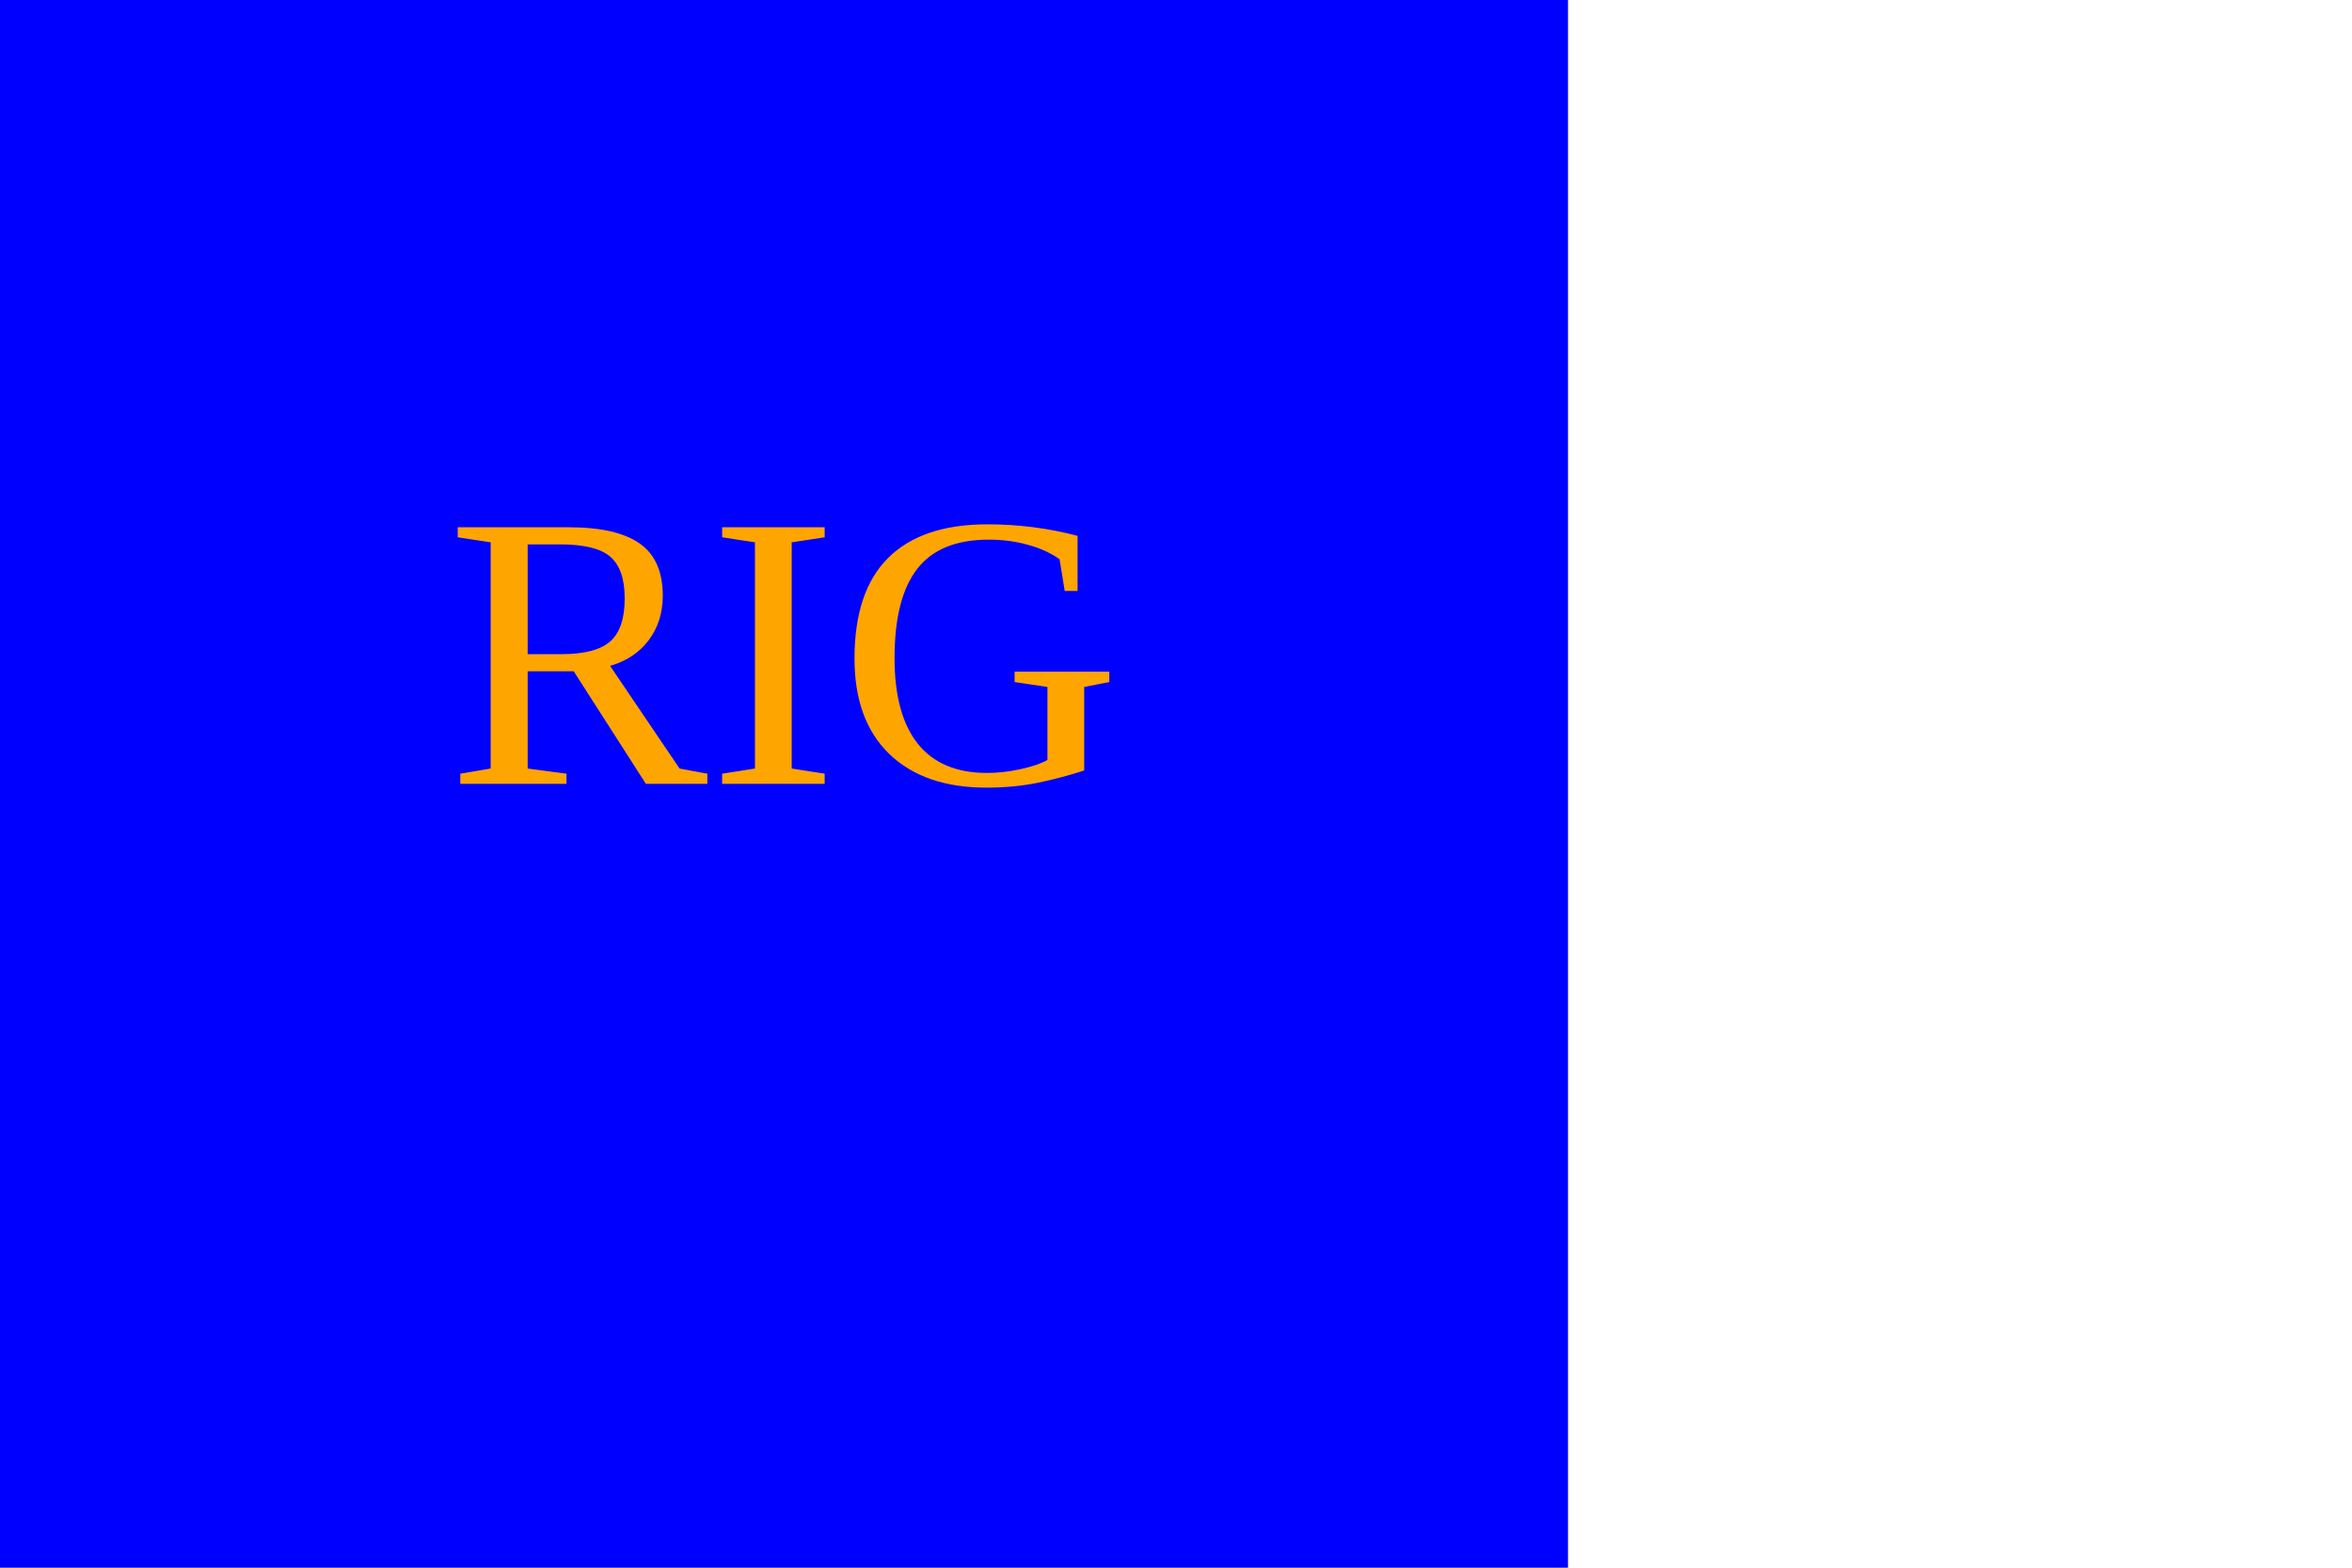
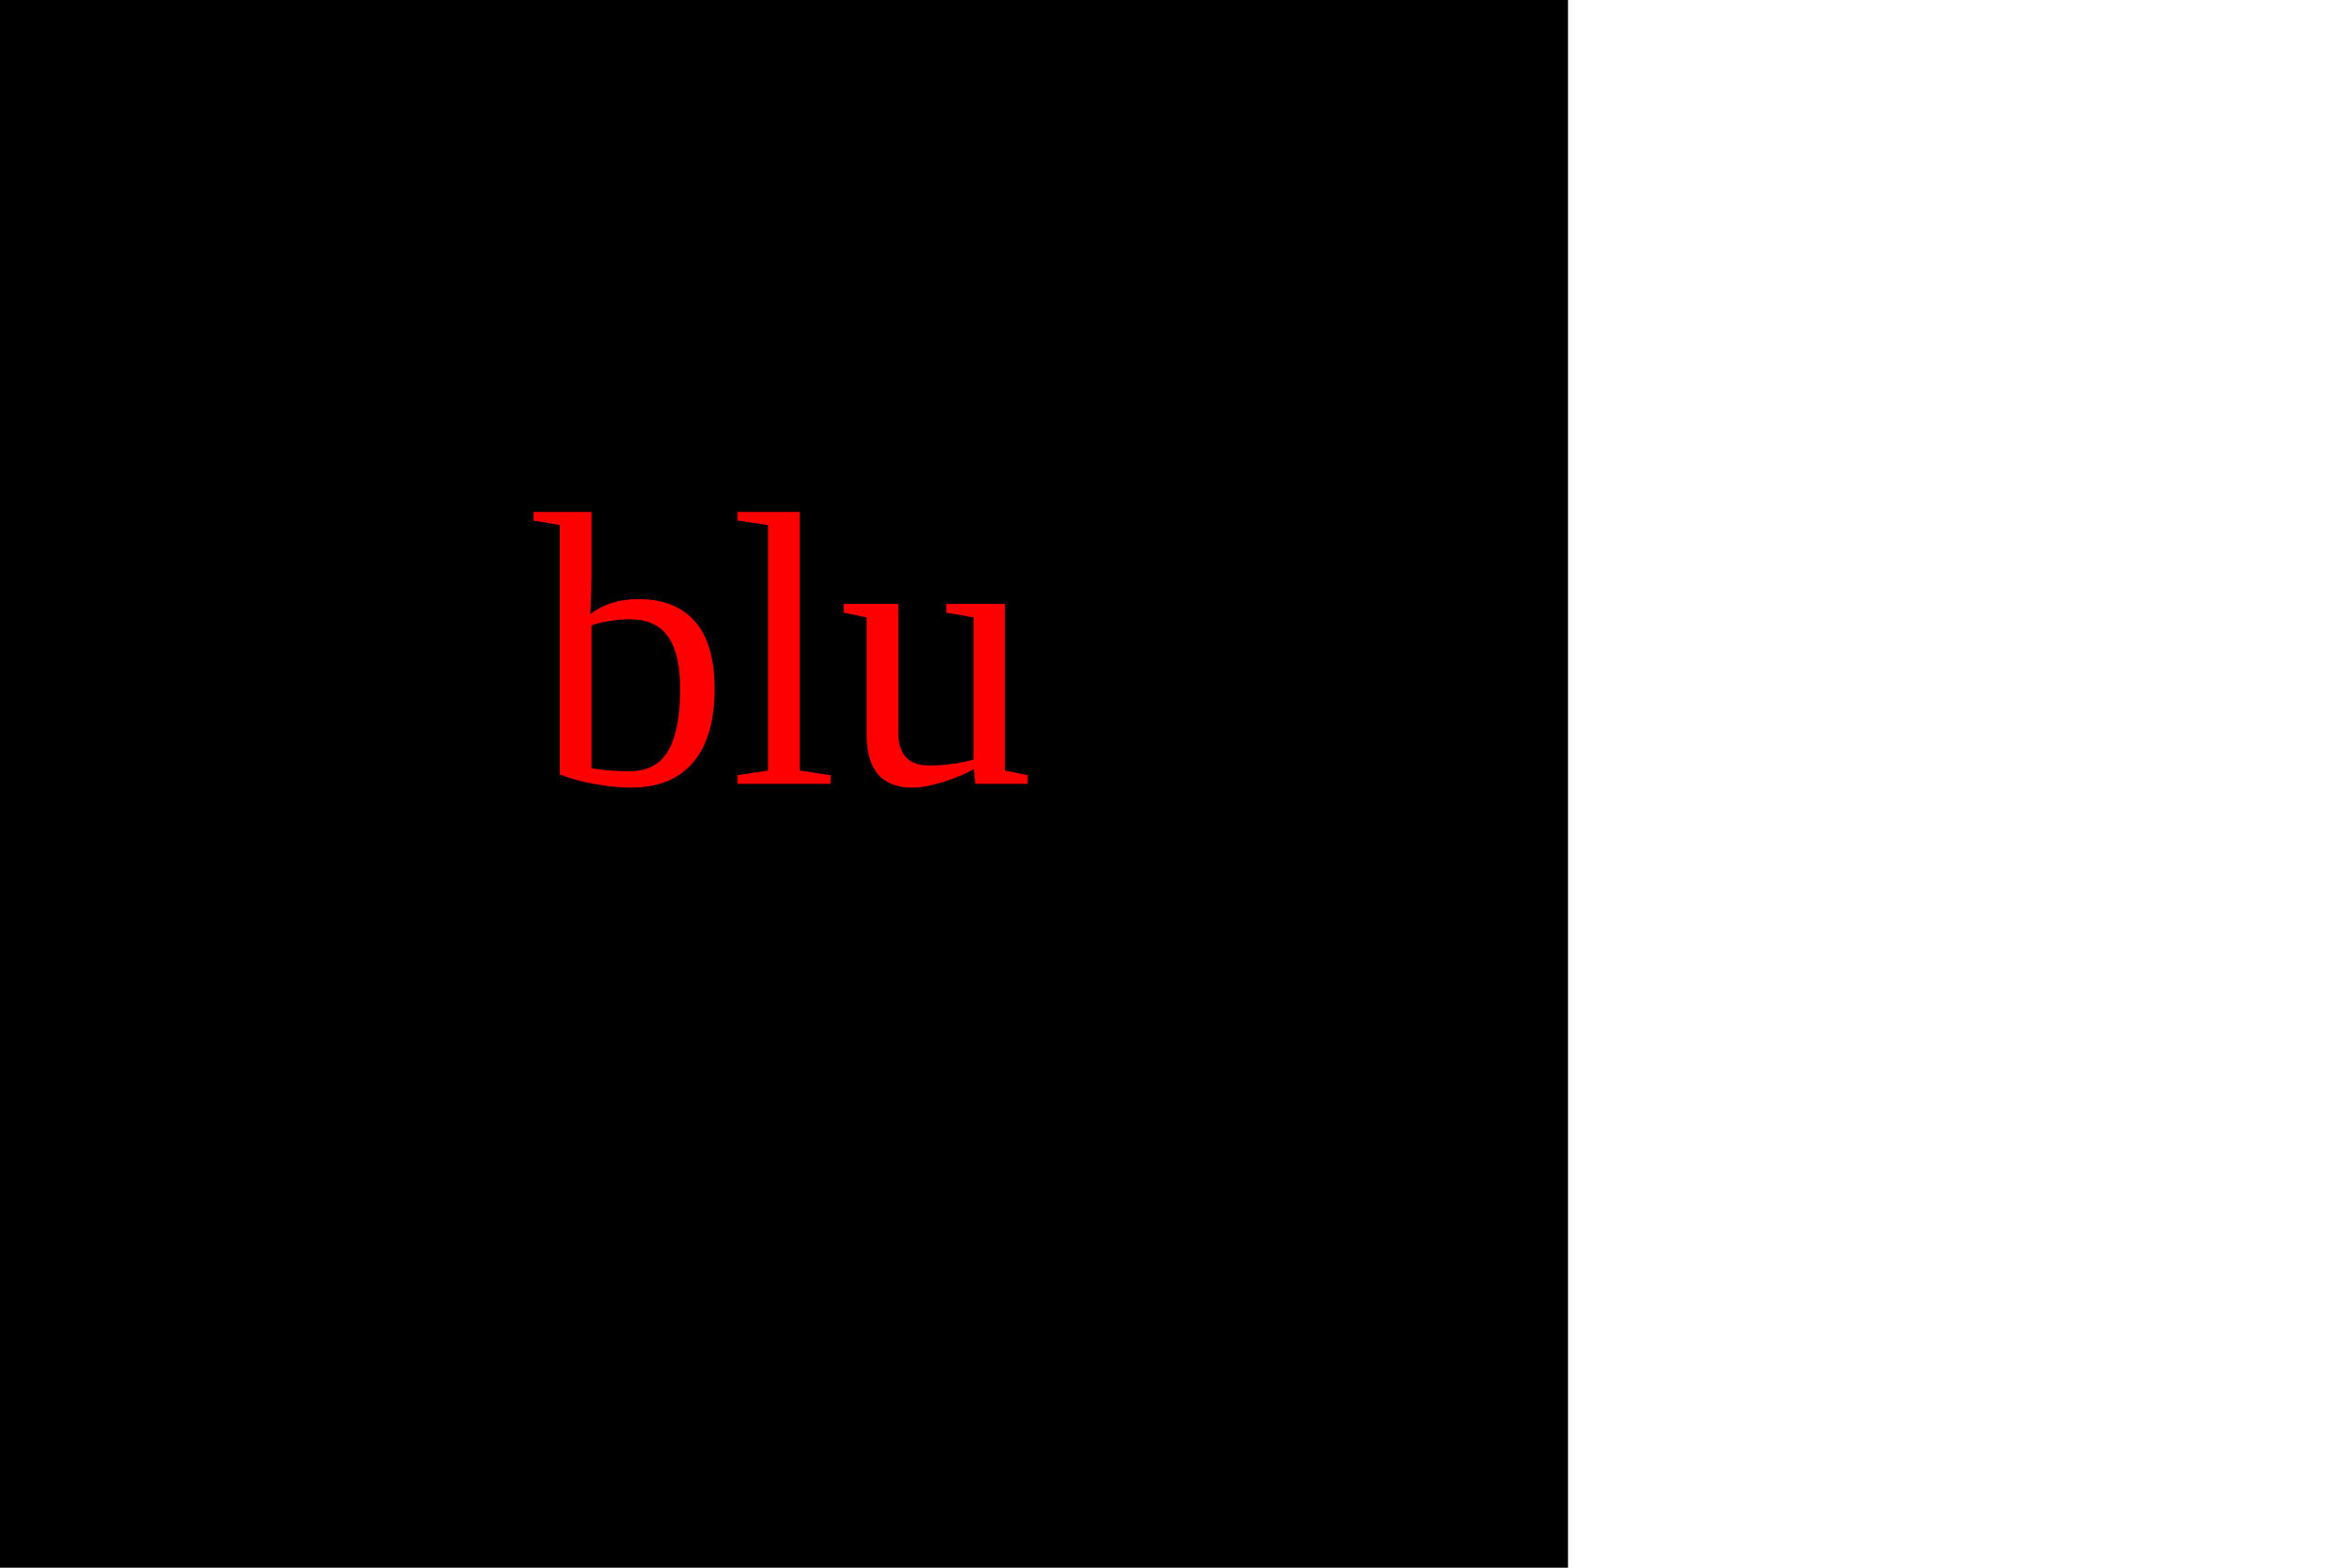
<svg xmlns="http://www.w3.org/2000/svg" width="300" height="200">
-   <rect width="200" height="200" fill="blue" />
-   <text x="100" y="100" text-anchor="middle" alignment-baseline="middle" fill="orange" font-size="50">RIG</text>
+   <rect width="200" height="200" fill="black" />
+   <text x="100" y="100" text-anchor="middle" alignment-baseline="middle" fill="red" font-size="50">blu</text>
</svg>
